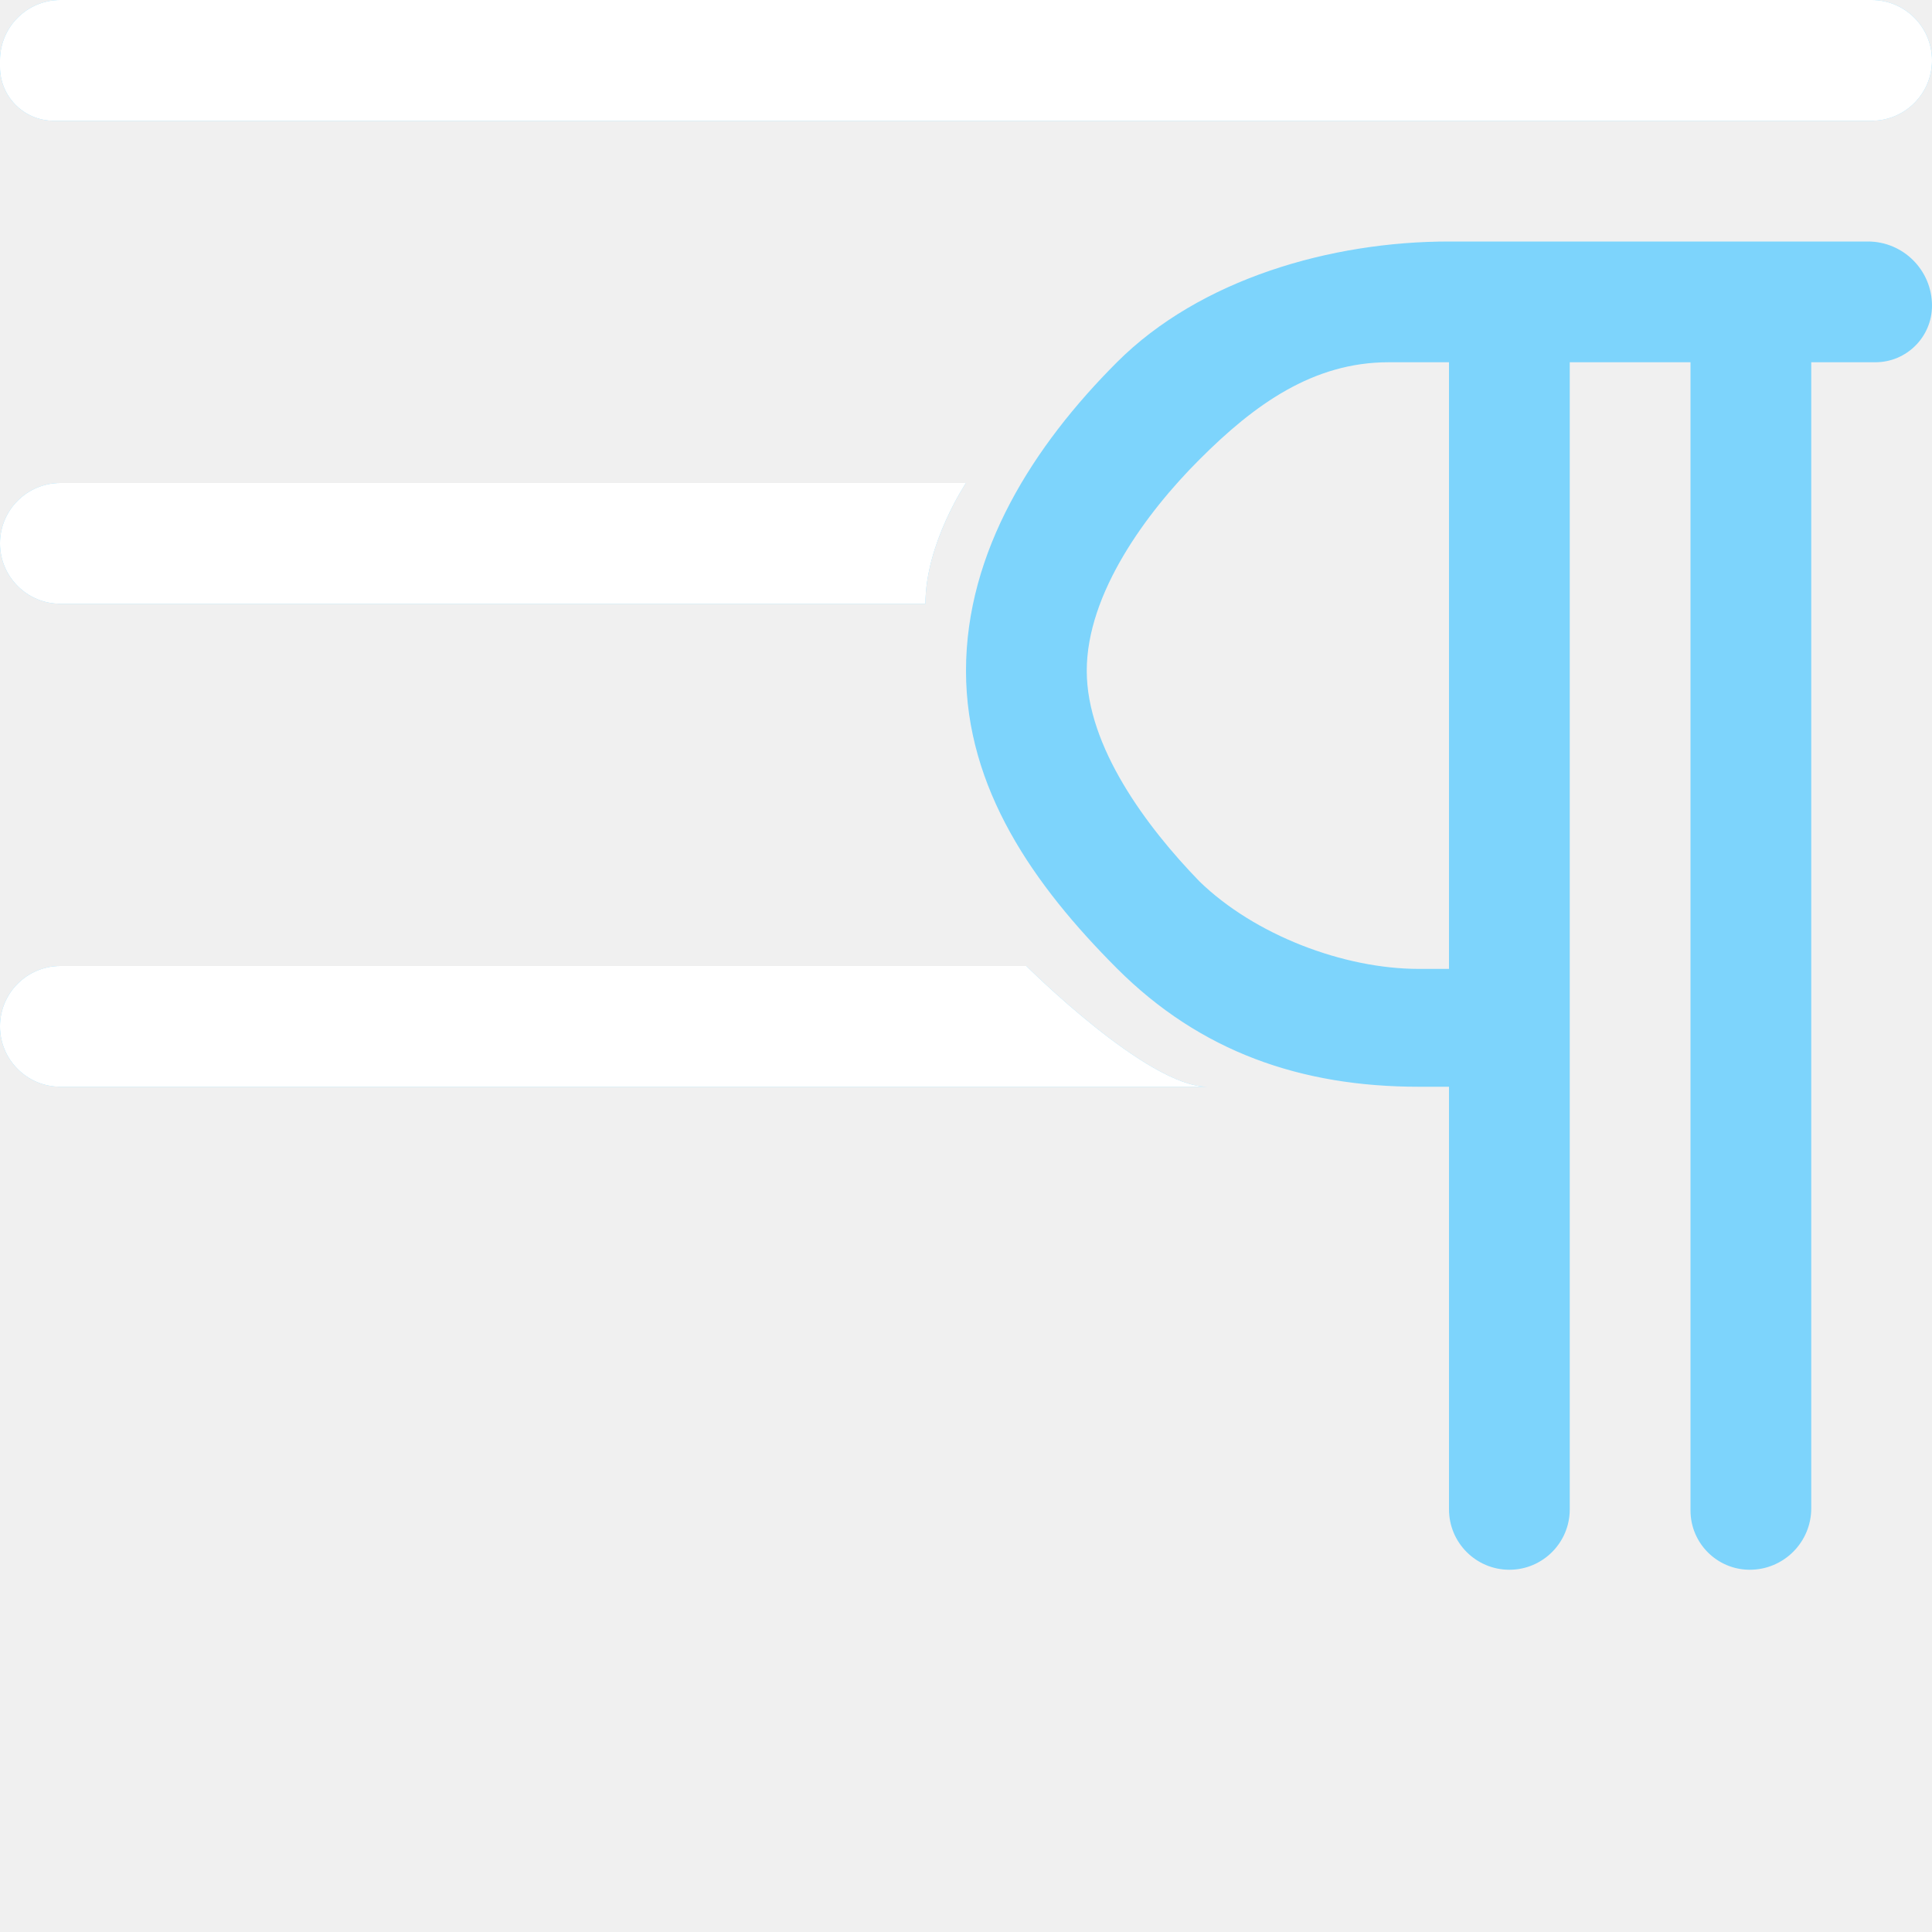
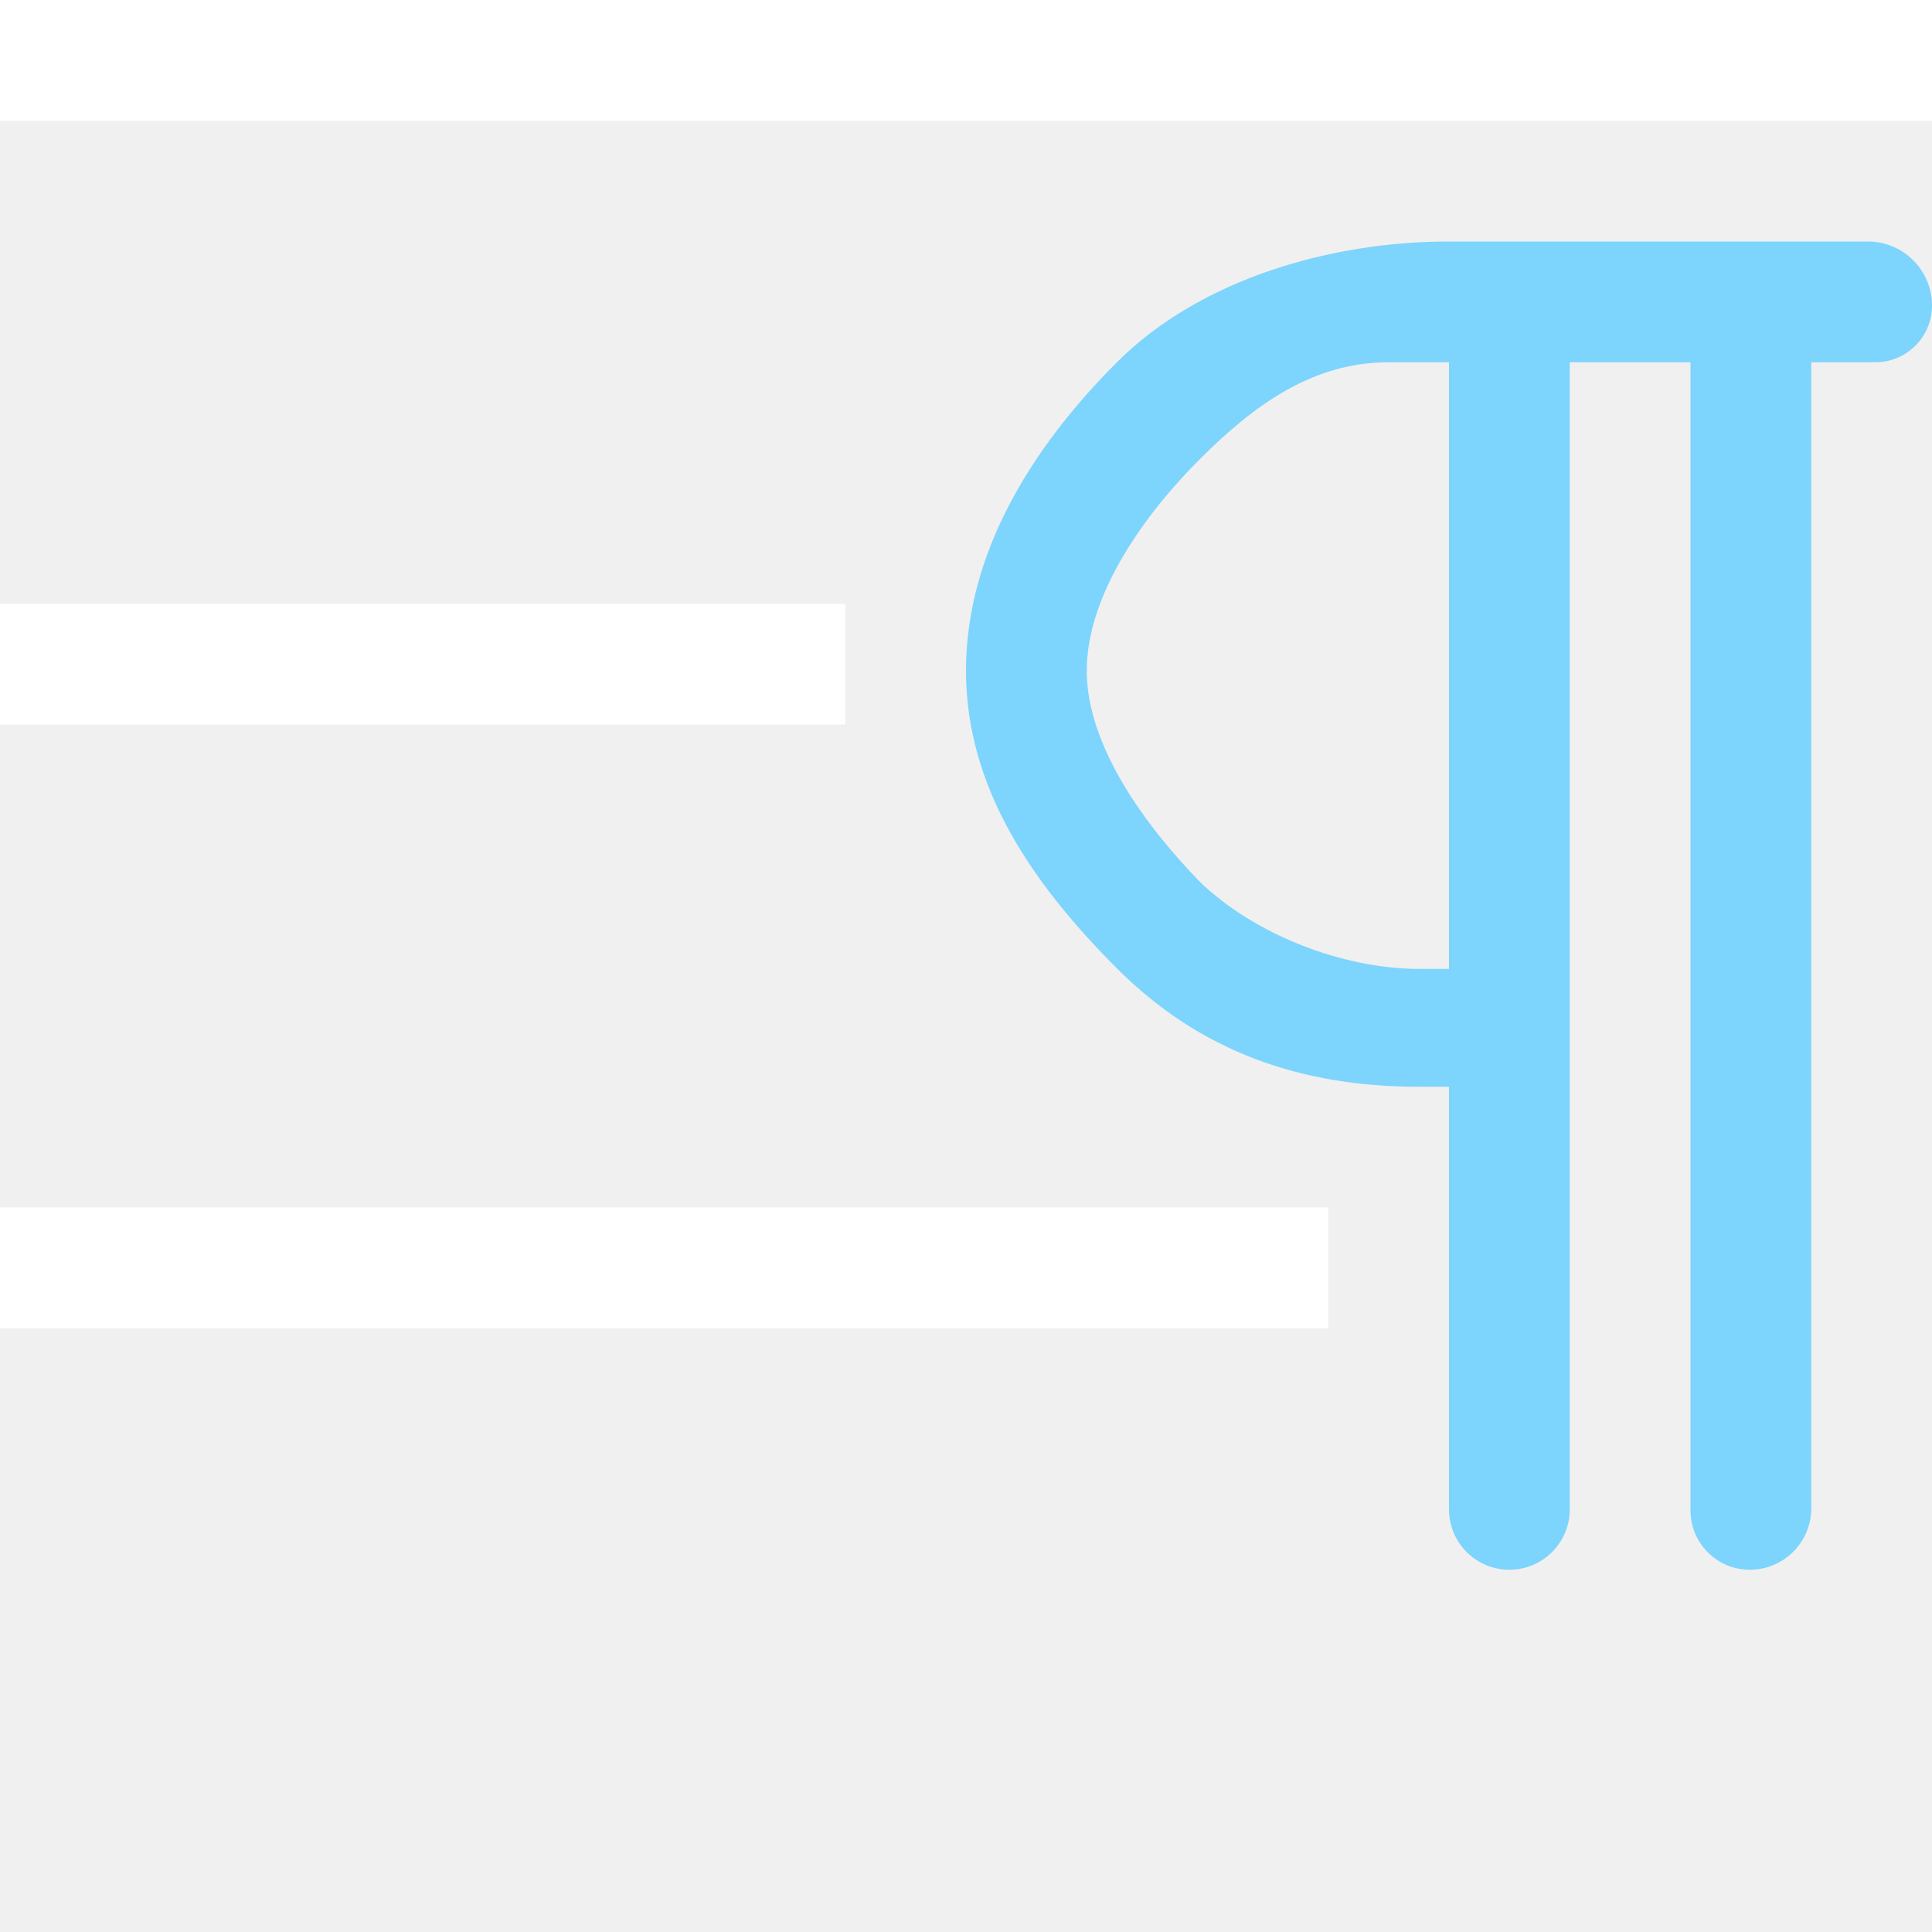
<svg xmlns="http://www.w3.org/2000/svg" viewBox="0 0 16 16" fill="none">
-   <path d="M12 2H15.469C15.762 2 16 2.238 16 2.531C16 2.79 15.79 3 15.531 3H15V12C15 12.086 15 12.182 15 12V12.491C15 12.772 14.772 13 14.491 13C14.22 13 14 12.78 14 12.509V3H13V12.5C13 12.776 12.776 13 12.5 13C12.224 13 12 12.776 12 12.5V9H11.75C10.773 9 9.94 8.71 9.25 8.02C8.56 7.329 8 6.531 8 5.555C8 4.565 8.56 3.69 9.25 3C9.94 2.31 11.023 2 12 2ZM11.5 3C10.875 3 10.389 3.349 9.934 3.805C9.491 4.247 9 4.917 9 5.555C9 6.18 9.491 6.844 9.934 7.3C10.389 7.742 11.125 8.024 11.75 8.024H12V3H11.5ZM15.5 0C15.776 -1.48545e-06 16 0.224 16 0.5C16 0.776 15.776 1 15.5 1C15.293 1 15.082 1 15 1H0.445C0.199 1 0 0.801 0 0.555C0 0.535 0 0.517 0 0.5C0 0.224 0.224 -9.95826e-07 0.5 1.09361e-06L15.5 0ZM0 4.5C0 4.224 0.224 4 0.5 4H8C8 4 7.664 4.5 7.664 5L0.5 5C0.224 5 0 4.776 0 4.5ZM8.5 8C8.5 8 9.5 9 10 9H1C0.918 9 0.707 9 0.5 9C0.224 9 0 8.776 0 8.5C0 8.224 0.224 8 0.5 8H8.5Z" fill="#60CDFF" fill-opacity="0.8" />
-   <path d="M15.5 0C15.776 -1.48545e-06 16 0.224 16 0.5C16 0.776 15.776 1 15.5 1C15.293 1 15.082 1 15 1H0.445C0.199 1 0 0.801 0 0.555C0 0.535 0 0.517 0 0.5C0 0.224 0.224 -9.95826e-07 0.5 1.09361e-06L15.5 0ZM0 4.5C0 4.224 0.224 4 0.5 4H8C8 4 7.664 4.5 7.664 5L0.5 5C0.224 5 0 4.776 0 4.5ZM8.5 8C8.5 8 9.5 9 10 9H1C0.918 9 0.707 9 0.5 9C0.224 9 0 8.776 0 8.5C0 8.224 0.224 8 0.5 8H8.5Z" fill="white" />
+   <path d="M12 2H15.469C15.762 2 16 2.238 16 2.531C16 2.79 15.79 3 15.531 3H15V12C15 12.086 15 12.182 15 12V12.491C15 12.772 14.772 13 14.491 13C14.22 13 14 12.78 14 12.509V3H13V12.5C13 12.776 12.776 13 12.5 13C12.224 13 12 12.776 12 12.5V9H11.75C10.773 9 9.94 8.71 9.25 8.02C8.56 7.329 8 6.531 8 5.555C8 4.565 8.56 3.69 9.25 3C9.94 2.31 11.023 2 12 2ZM11.5 3C10.875 3 10.389 3.349 9.934 3.805C9.491 4.247 9 4.917 9 5.555C9 6.18 9.491 6.844 9.934 7.3C10.389 7.742 11.125 8.024 11.75 8.024H12V3H11.5Z" fill="#60CDFF" fill-opacity="0.8" />
+   <path d="M0,0 H16 V1 H0 Z M0,5 H7 V6 H0 Z M0,10 H11 V11 H0 Z" fill="white" fill-opacity="1" />
</svg>
